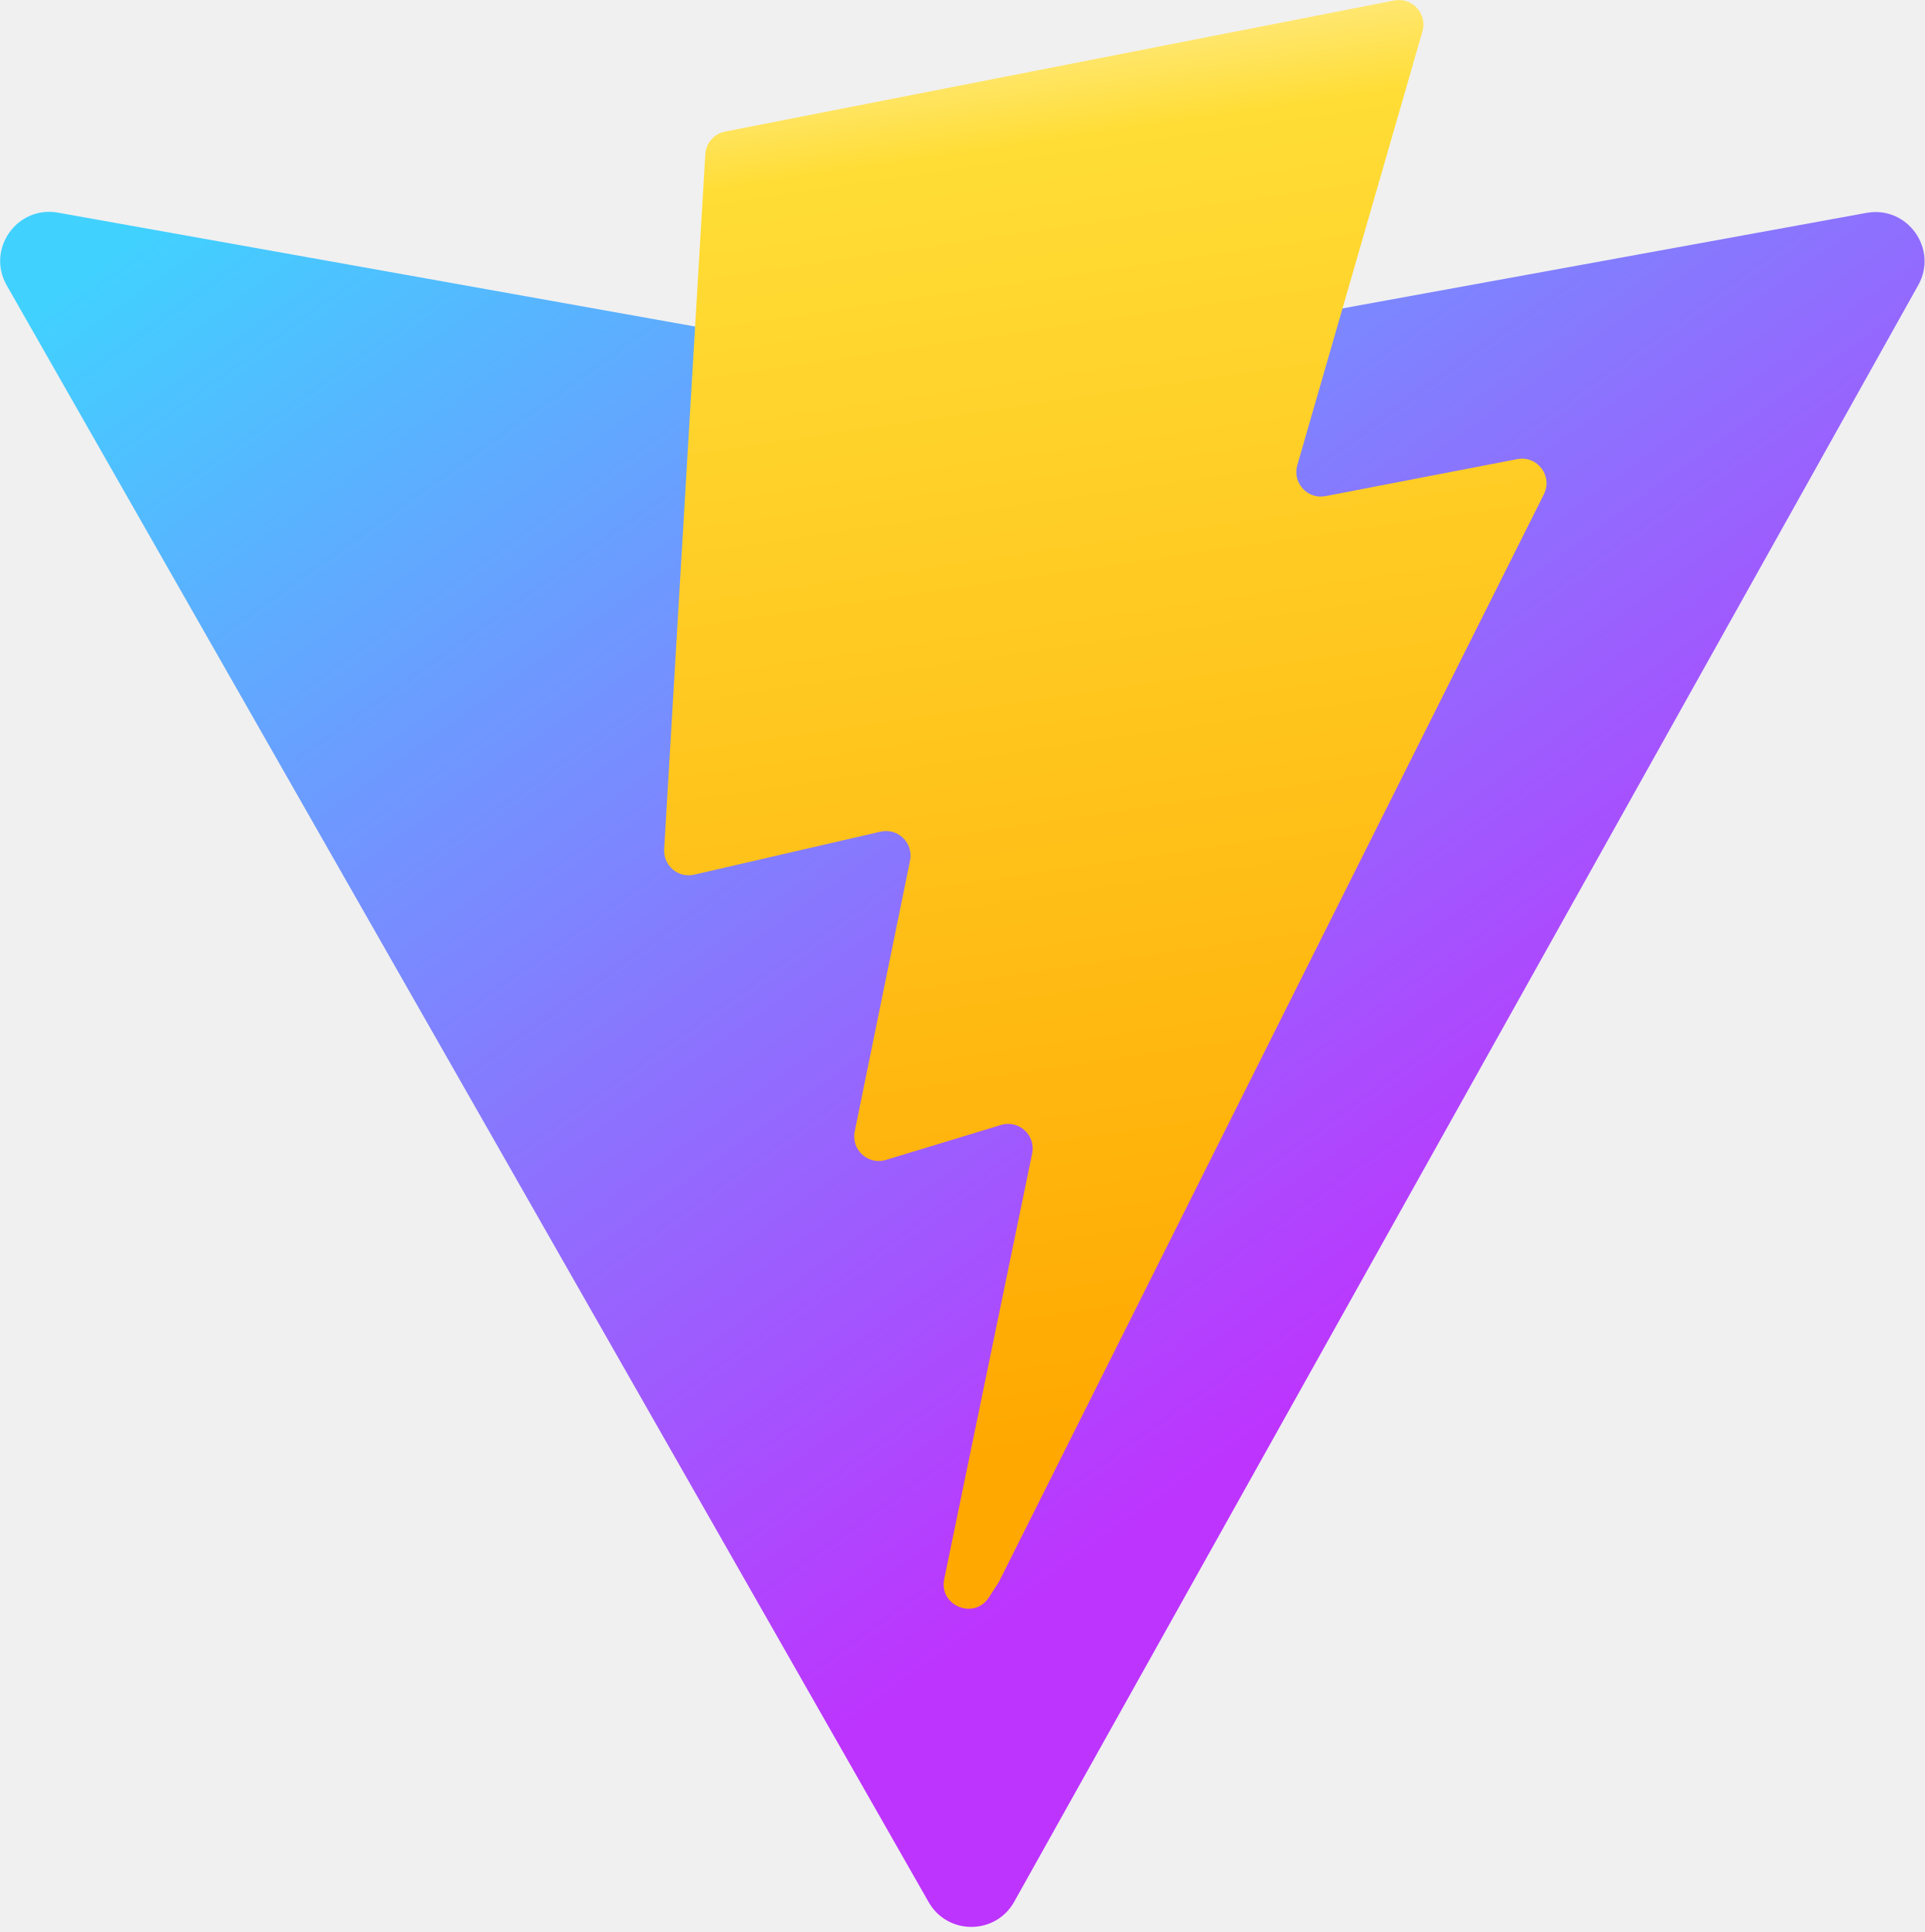
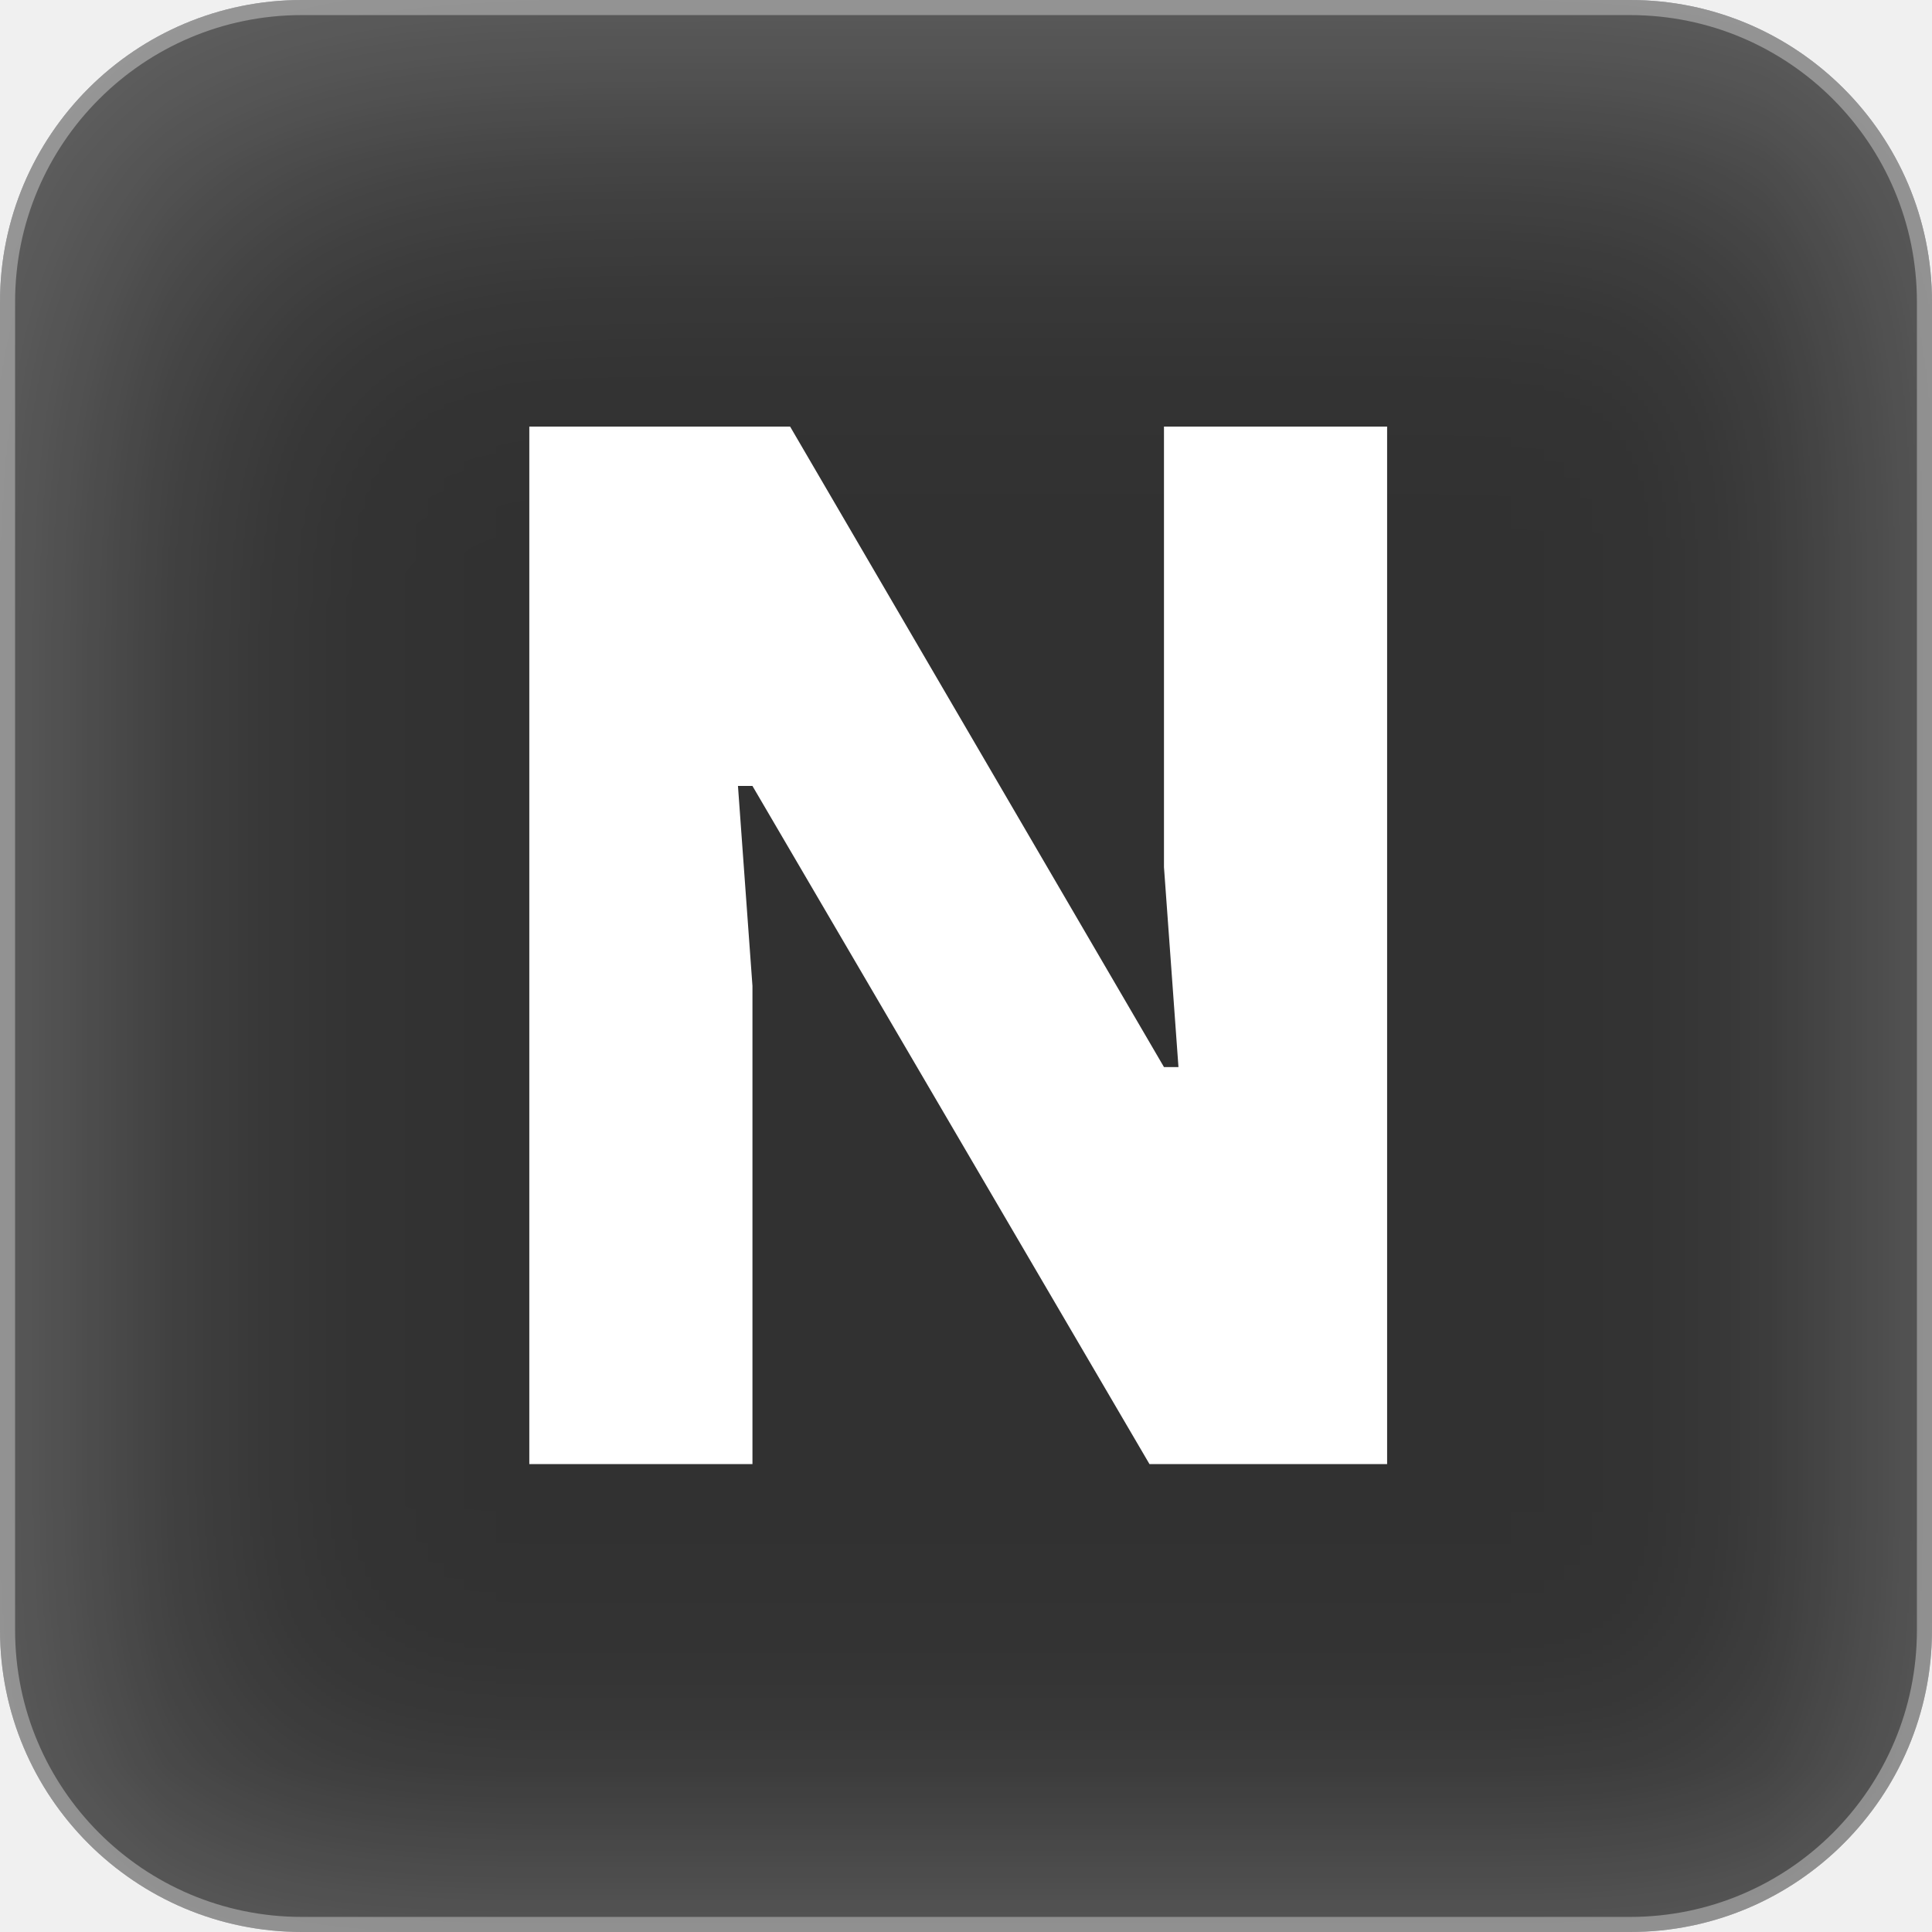
- <svg xmlns="http://www.w3.org/2000/svg" aria-hidden="true" role="img" class="iconify iconify--logos" width="31.88" height="32" preserveAspectRatio="xMidYMid meet" viewBox="0 0 256 257">
+ <svg xmlns="http://www.w3.org/2000/svg" width="128" height="128" viewBox="0 0 128 128" fill="none">
+   <g filter="url(#filter0_bi_301_235)">
+     <g clip-path="url(#clip0_301_235)">
+       <rect width="128" height="128" rx="20" fill="url(#paint0_linear_301_235)" fill-opacity="0.2" />
+       <rect width="128" height="128" rx="20" fill="url(#paint1_linear_301_235)" fill-opacity="0.2" />
+       <rect width="128" height="128" rx="20" fill="#313131" />
+       <path d="M35.068 28.264H52.348L77.116 70.696H78.076L77.116 57.448V28.264H91.9V97H76.156L49.852 52.072H48.892L49.852 65.32V97H35.068V28.264Z" fill="white" />
+     </g>
+     <rect x="0.5" y="0.5" width="127" height="127" rx="19.5" stroke="white" stroke-opacity="0.35" />
+   </g>
  <defs>
-     <linearGradient id="IconifyId1813088fe1fbc01fb466" x1="-.828%" x2="57.636%" y1="7.652%" y2="78.411%">
-       <stop offset="0%" stop-color="#41D1FF" />
-       <stop offset="100%" stop-color="#BD34FE" />
+     <filter id="filter0_bi_301_235" x="-40" y="-40" width="208" height="208" filterUnits="userSpaceOnUse" color-interpolation-filters="sRGB">
+       <feFlood flood-opacity="0" result="BackgroundImageFix" />
+       <feGaussianBlur in="BackgroundImageFix" stdDeviation="20" />
+       <feComposite in2="SourceAlpha" operator="in" result="effect1_backgroundBlur_301_235" />
+       <feBlend mode="normal" in="SourceGraphic" in2="effect1_backgroundBlur_301_235" result="shape" />
+       <feColorMatrix in="SourceAlpha" type="matrix" values="0 0 0 0 0 0 0 0 0 0 0 0 0 0 0 0 0 0 127 0" result="hardAlpha" />
+       <feOffset dx="5" dy="7" />
+       <feGaussianBlur stdDeviation="11.65" />
+       <feComposite in2="hardAlpha" operator="arithmetic" k2="-1" k3="1" />
+       <feColorMatrix type="matrix" values="0 0 0 0 1 0 0 0 0 1 0 0 0 0 1 0 0 0 0.25 0" />
+       <feBlend mode="normal" in2="shape" result="effect2_innerShadow_301_235" />
+     </filter>
+     <linearGradient id="paint0_linear_301_235" x1="77.177" y1="0" x2="77.177" y2="128" gradientUnits="userSpaceOnUse">
+       <stop stop-color="#2E335A" />
+       <stop offset="1" stop-color="#1C1B33" stop-opacity="0.2" />
    </linearGradient>
-     <linearGradient id="IconifyId1813088fe1fbc01fb467" x1="43.376%" x2="50.316%" y1="2.242%" y2="89.03%">
-       <stop offset="0%" stop-color="#FFEA83" />
-       <stop offset="8.333%" stop-color="#FFDD35" />
-       <stop offset="100%" stop-color="#FFA800" />
+     <linearGradient id="paint1_linear_301_235" x1="64" y1="-171.415" x2="64" y2="131.743" gradientUnits="userSpaceOnUse">
+       <stop offset="0.495" stop-color="white" stop-opacity="0.8" />
+       <stop offset="1" stop-color="white" stop-opacity="0" />
    </linearGradient>
+     <clipPath id="clip0_301_235">
+       <rect width="128" height="128" rx="20" fill="white" />
+     </clipPath>
  </defs>
-   <path fill="url(#IconifyId1813088fe1fbc01fb466)" d="M255.153 37.938L134.897 252.976c-2.483 4.44-8.862 4.466-11.382.048L.875 37.958c-2.746-4.814 1.371-10.646 6.827-9.67l120.385 21.517a6.537 6.537 0 0 0 2.322-.004l117.867-21.483c5.438-.991 9.574 4.796 6.877 9.62Z" />
-   <path fill="url(#IconifyId1813088fe1fbc01fb467)" d="M185.432.063L96.44 17.501a3.268 3.268 0 0 0-2.634 3.014l-5.474 92.456a3.268 3.268 0 0 0 3.997 3.378l24.777-5.718c2.318-.535 4.413 1.507 3.936 3.838l-7.361 36.047c-.495 2.426 1.782 4.5 4.151 3.78l15.304-4.649c2.372-.72 4.652 1.36 4.15 3.788l-11.698 56.621c-.732 3.542 3.979 5.473 5.943 2.437l1.313-2.028l72.516-144.72c1.215-2.423-.88-5.186-3.54-4.672l-25.505 4.922c-2.396.462-4.435-1.77-3.759-4.114l16.646-57.705c.677-2.35-1.37-4.583-3.769-4.113Z" />
</svg>
